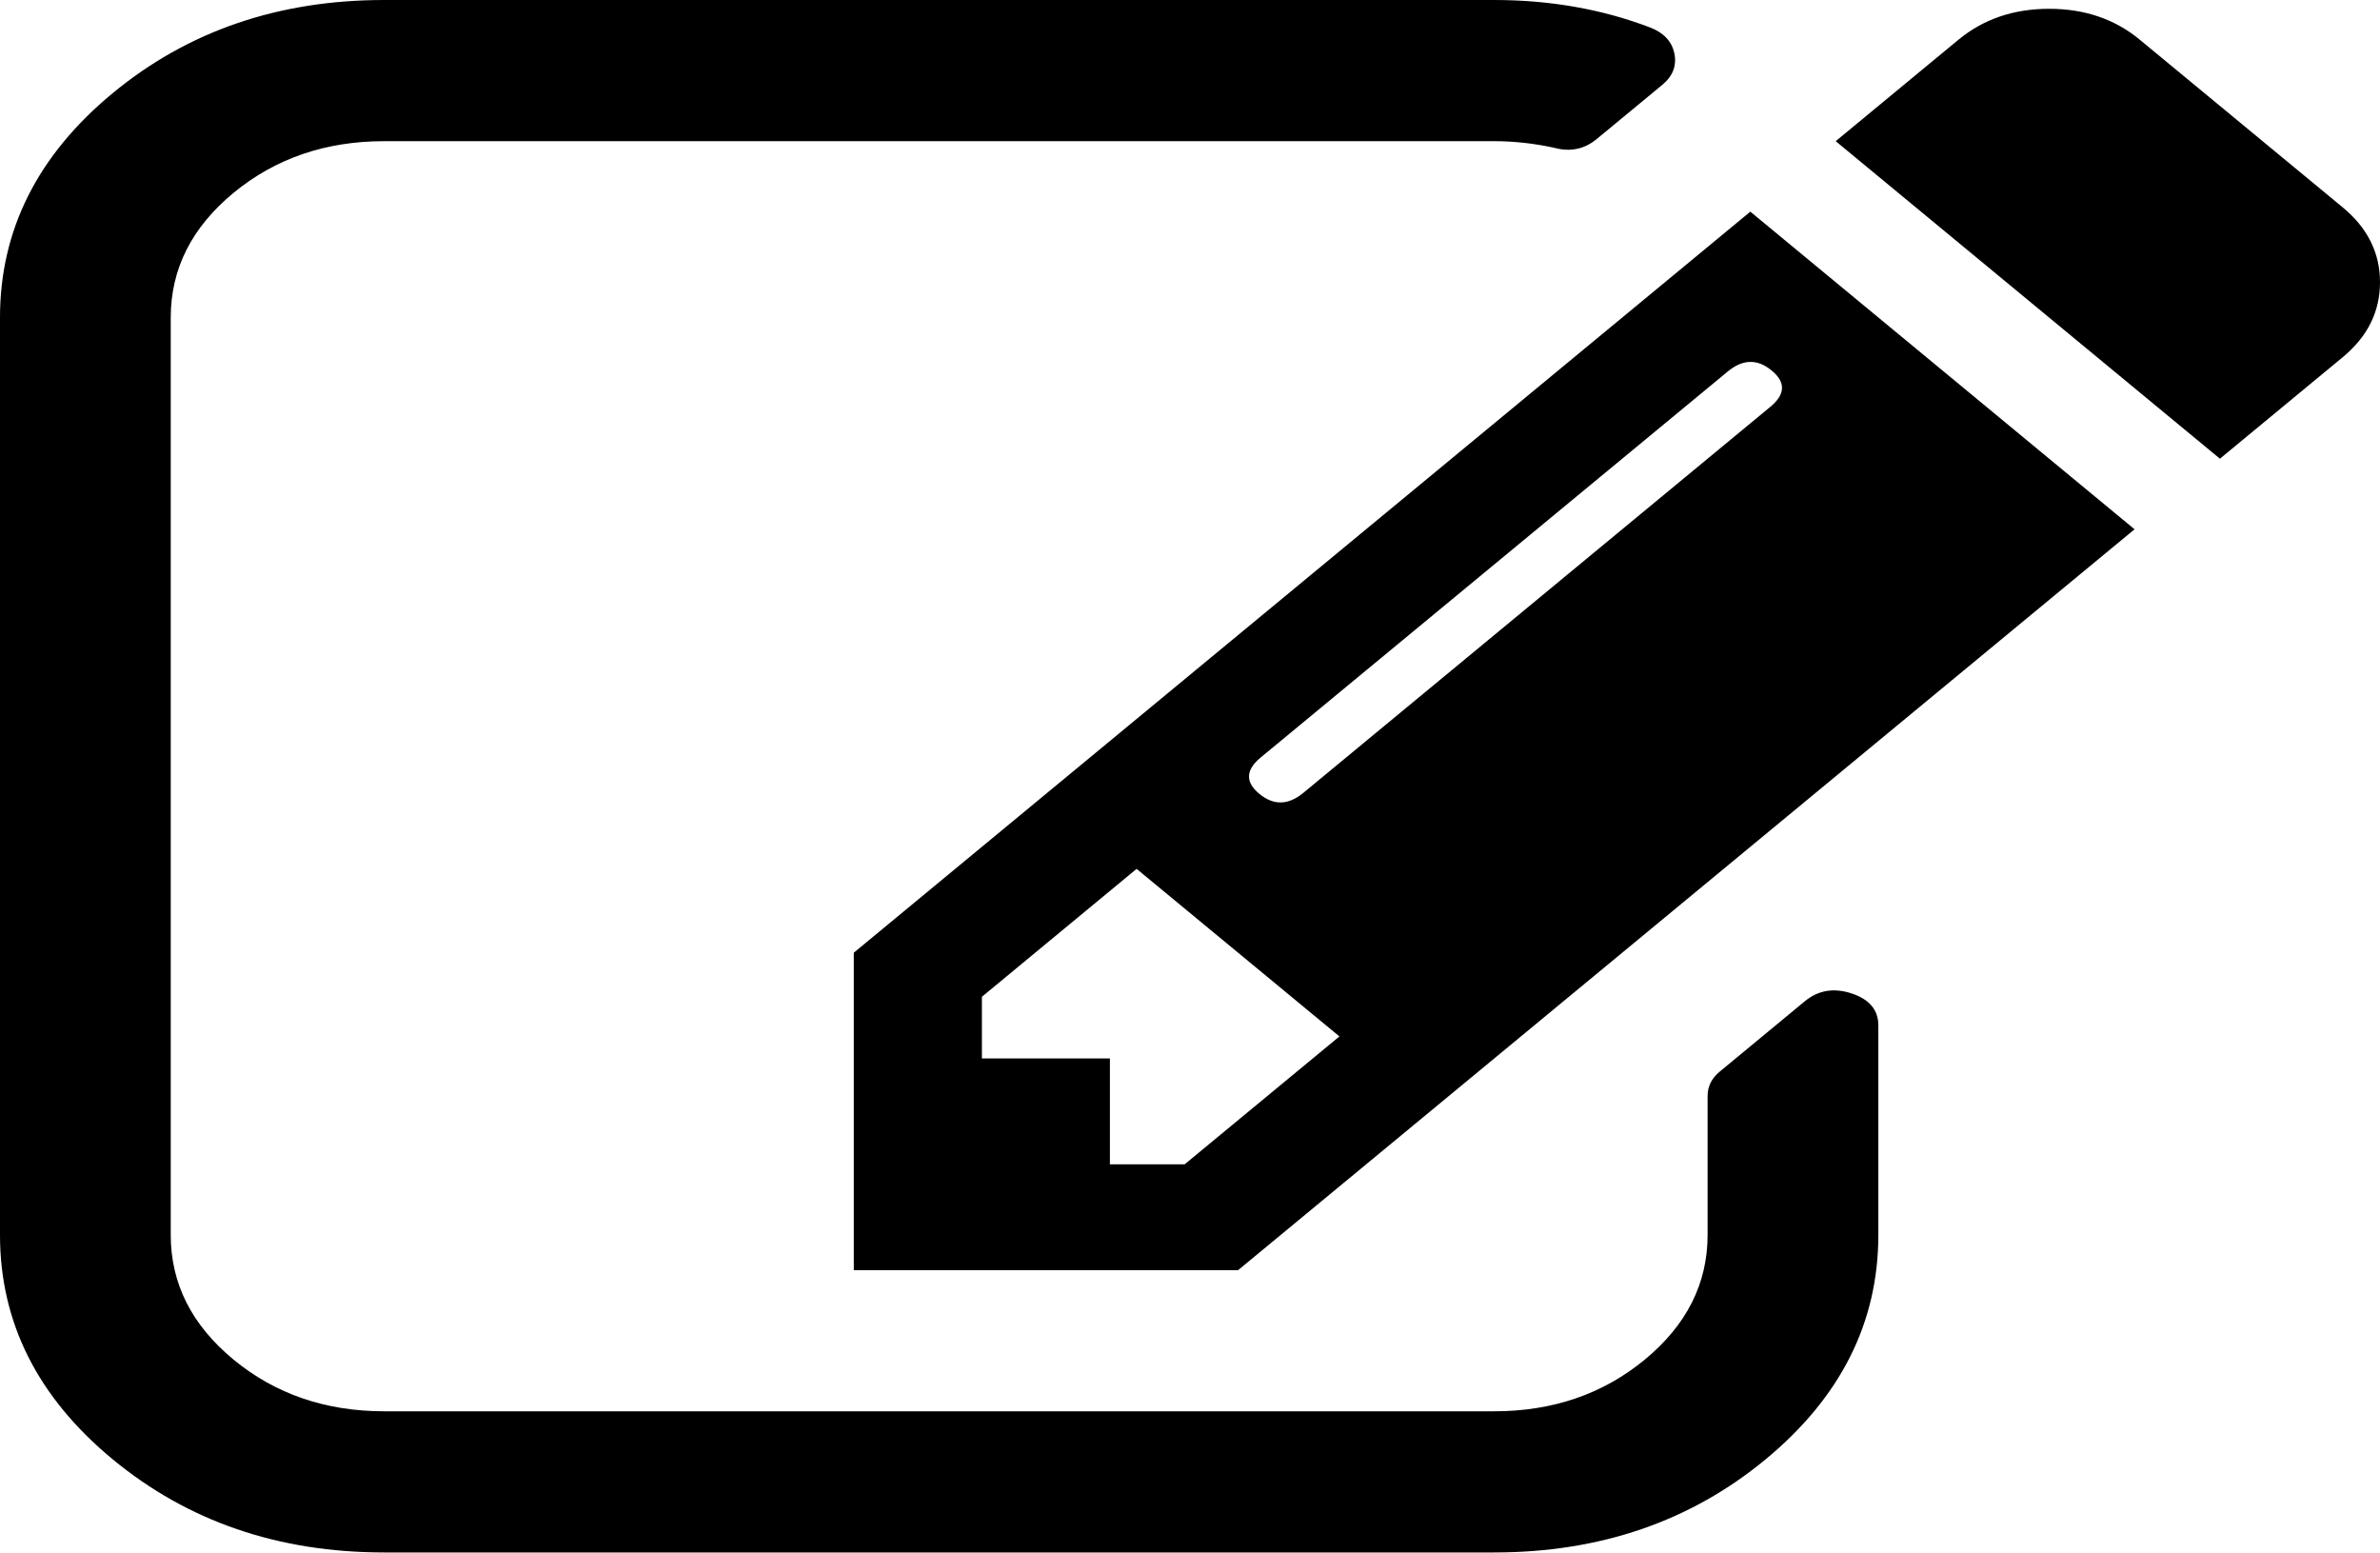
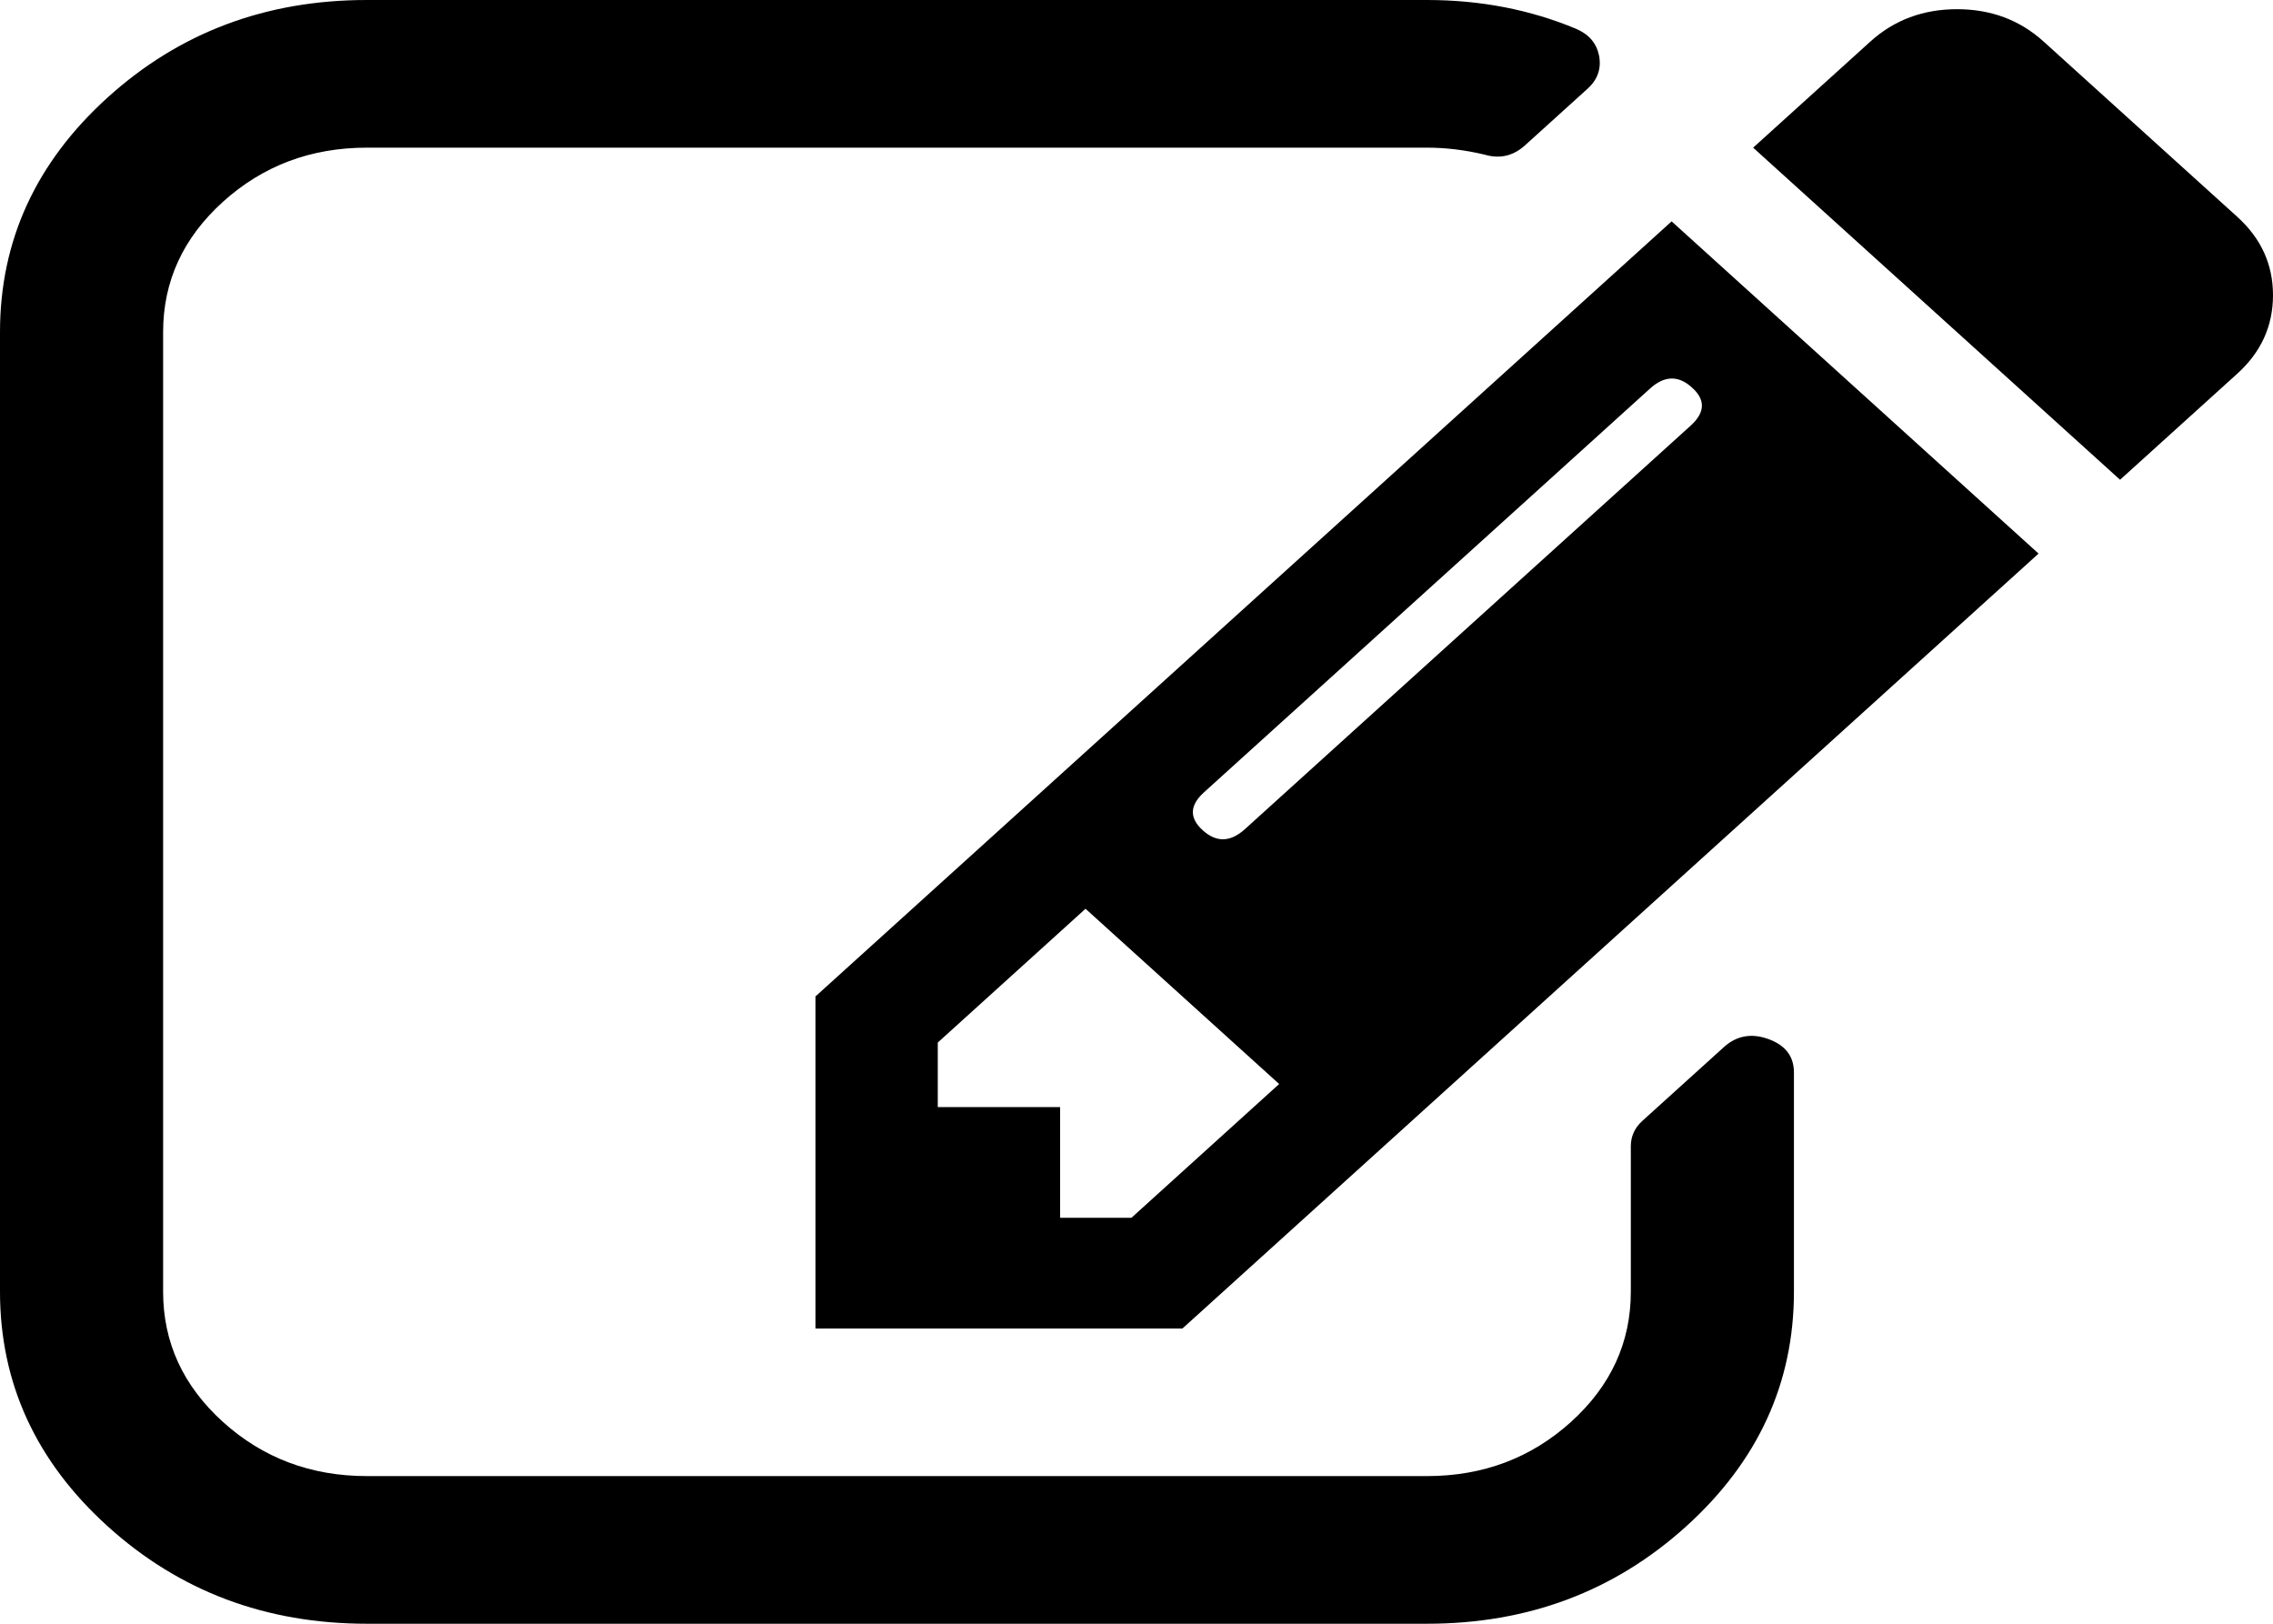
- <svg xmlns="http://www.w3.org/2000/svg" version="1.1" width="23px" height="15px">
-   <g transform="matrix(1 0 0 1 -398 -220 )">
-     <path d="M 10.726 11.25  L 11.448 11.25  L 12.944 10.014  L 10.984 8.395  L 9.489 9.631  L 9.489 10.227  L 10.726 10.227  L 10.726 11.25  Z M 17.108 3.931  C 17.254 3.81  17.259 3.693  17.121 3.58  C 16.984 3.466  16.842 3.469  16.696 3.59  L 12.183 7.319  C 12.037 7.44  12.033 7.557  12.17 7.67  C 12.308 7.784  12.45 7.781  12.596 7.66  L 17.108 3.931  Z M 17.895 9.599  C 18.067 9.656  18.152 9.759  18.152 9.908  L 18.152 11.932  C 18.152 12.777  17.789 13.5  17.063 14.1  C 16.337 14.7  15.462 15  14.439 15  L 3.713 15  C 2.69 15  1.816 14.7  1.089 14.1  C 0.363 13.5  0 12.777  0 11.932  L 0 3.068  C 0 2.223  0.363 1.5  1.089 0.9  C 1.816 0.3  2.69 0  3.713 0  L 14.439 0  C 14.981 0  15.484 0.089  15.948 0.266  C 16.077 0.316  16.154 0.398  16.18 0.511  C 16.206 0.632  16.167 0.735  16.064 0.82  L 15.432 1.342  C 15.312 1.442  15.174 1.47  15.02 1.428  C 14.822 1.385  14.629 1.364  14.439 1.364  L 3.713 1.364  C 3.146 1.364  2.66 1.531  2.256 1.864  C 1.852 2.198  1.65 2.599  1.65 3.068  L 1.65 11.932  C 1.65 12.401  1.852 12.802  2.256 13.136  C 2.66 13.469  3.146 13.636  3.713 13.636  L 14.439 13.636  C 15.007 13.636  15.492 13.469  15.896 13.136  C 16.3 12.802  16.502 12.401  16.502 11.932  L 16.502 10.589  C 16.502 10.497  16.541 10.419  16.618 10.355  L 17.443 9.673  C 17.572 9.567  17.723 9.542  17.895 9.599  Z M 8.251 9.205  L 16.915 2.045  L 20.628 5.114  L 11.964 12.273  L 8.251 12.273  L 8.251 9.205  Z M 23 2.727  C 23 3.011  22.88 3.253  22.639 3.452  L 21.453 4.432  L 17.74 1.364  L 18.926 0.384  C 19.167 0.185  19.459 0.085  19.803 0.085  C 20.146 0.085  20.439 0.185  20.679 0.384  L 22.639 2.003  C 22.88 2.202  23 2.443  23 2.727  Z " fill-rule="nonzero" fill="#000000" stroke="none" transform="matrix(1 0 0 1 398 220 )" />
+ <svg xmlns="http://www.w3.org/2000/svg" version="1.1" width="21px" height="15px">
+   <g transform="matrix(1 0 0 1 -417 -210 )">
+     <path d="M 9.794 11.25  L 10.453 11.25  L 11.818 10.014  L 10.029 8.395  L 8.664 9.631  L 8.664 10.227  L 9.794 10.227  L 9.794 11.25  Z M 15.621 3.931  C 15.754 3.81  15.758 3.693  15.632 3.58  C 15.507 3.466  15.377 3.469  15.244 3.59  L 11.124 7.319  C 10.99 7.44  10.987 7.557  11.112 7.67  C 11.238 7.784  11.367 7.781  11.501 7.66  L 15.621 3.931  Z M 16.339 9.599  C 16.496 9.656  16.574 9.759  16.574 9.908  L 16.574 11.932  C 16.574 12.777  16.242 13.5  15.579 14.1  C 14.916 14.7  14.118 15  13.184 15  L 3.39 15  C 2.456 15  1.658 14.7  0.995 14.1  C 0.332 13.5  0 12.777  0 11.932  L 0 3.068  C 0 2.223  0.332 1.5  0.995 0.9  C 1.658 0.3  2.456 0  3.39 0  L 13.184 0  C 13.678 0  14.137 0.089  14.561 0.266  C 14.679 0.316  14.749 0.398  14.773 0.511  C 14.797 0.632  14.761 0.735  14.667 0.82  L 14.09 1.342  C 13.98 1.442  13.855 1.47  13.714 1.428  C 13.533 1.385  13.357 1.364  13.184 1.364  L 3.39 1.364  C 2.872 1.364  2.429 1.531  2.06 1.864  C 1.691 2.198  1.507 2.599  1.507 3.068  L 1.507 11.932  C 1.507 12.401  1.691 12.802  2.06 13.136  C 2.429 13.469  2.872 13.636  3.39 13.636  L 13.184 13.636  C 13.702 13.636  14.145 13.469  14.514 13.136  C 14.883 12.802  15.067 12.401  15.067 11.932  L 15.067 10.589  C 15.067 10.497  15.103 10.419  15.173 10.355  L 15.927 9.673  C 16.044 9.567  16.182 9.542  16.339 9.599  Z M 7.534 9.205  L 15.444 2.045  L 18.834 5.114  L 10.924 12.273  L 7.534 12.273  L 7.534 9.205  Z M 21 2.727  C 21 3.011  20.89 3.253  20.67 3.452  L 19.587 4.432  L 16.197 1.364  L 17.28 0.384  C 17.5 0.185  17.767 0.085  18.081 0.085  C 18.395 0.085  18.661 0.185  18.881 0.384  L 20.67 2.003  C 20.89 2.202  21 2.443  21 2.727  Z " fill-rule="nonzero" fill="#000000" stroke="none" transform="matrix(1 0 0 1 417 210 )" />
  </g>
</svg>
